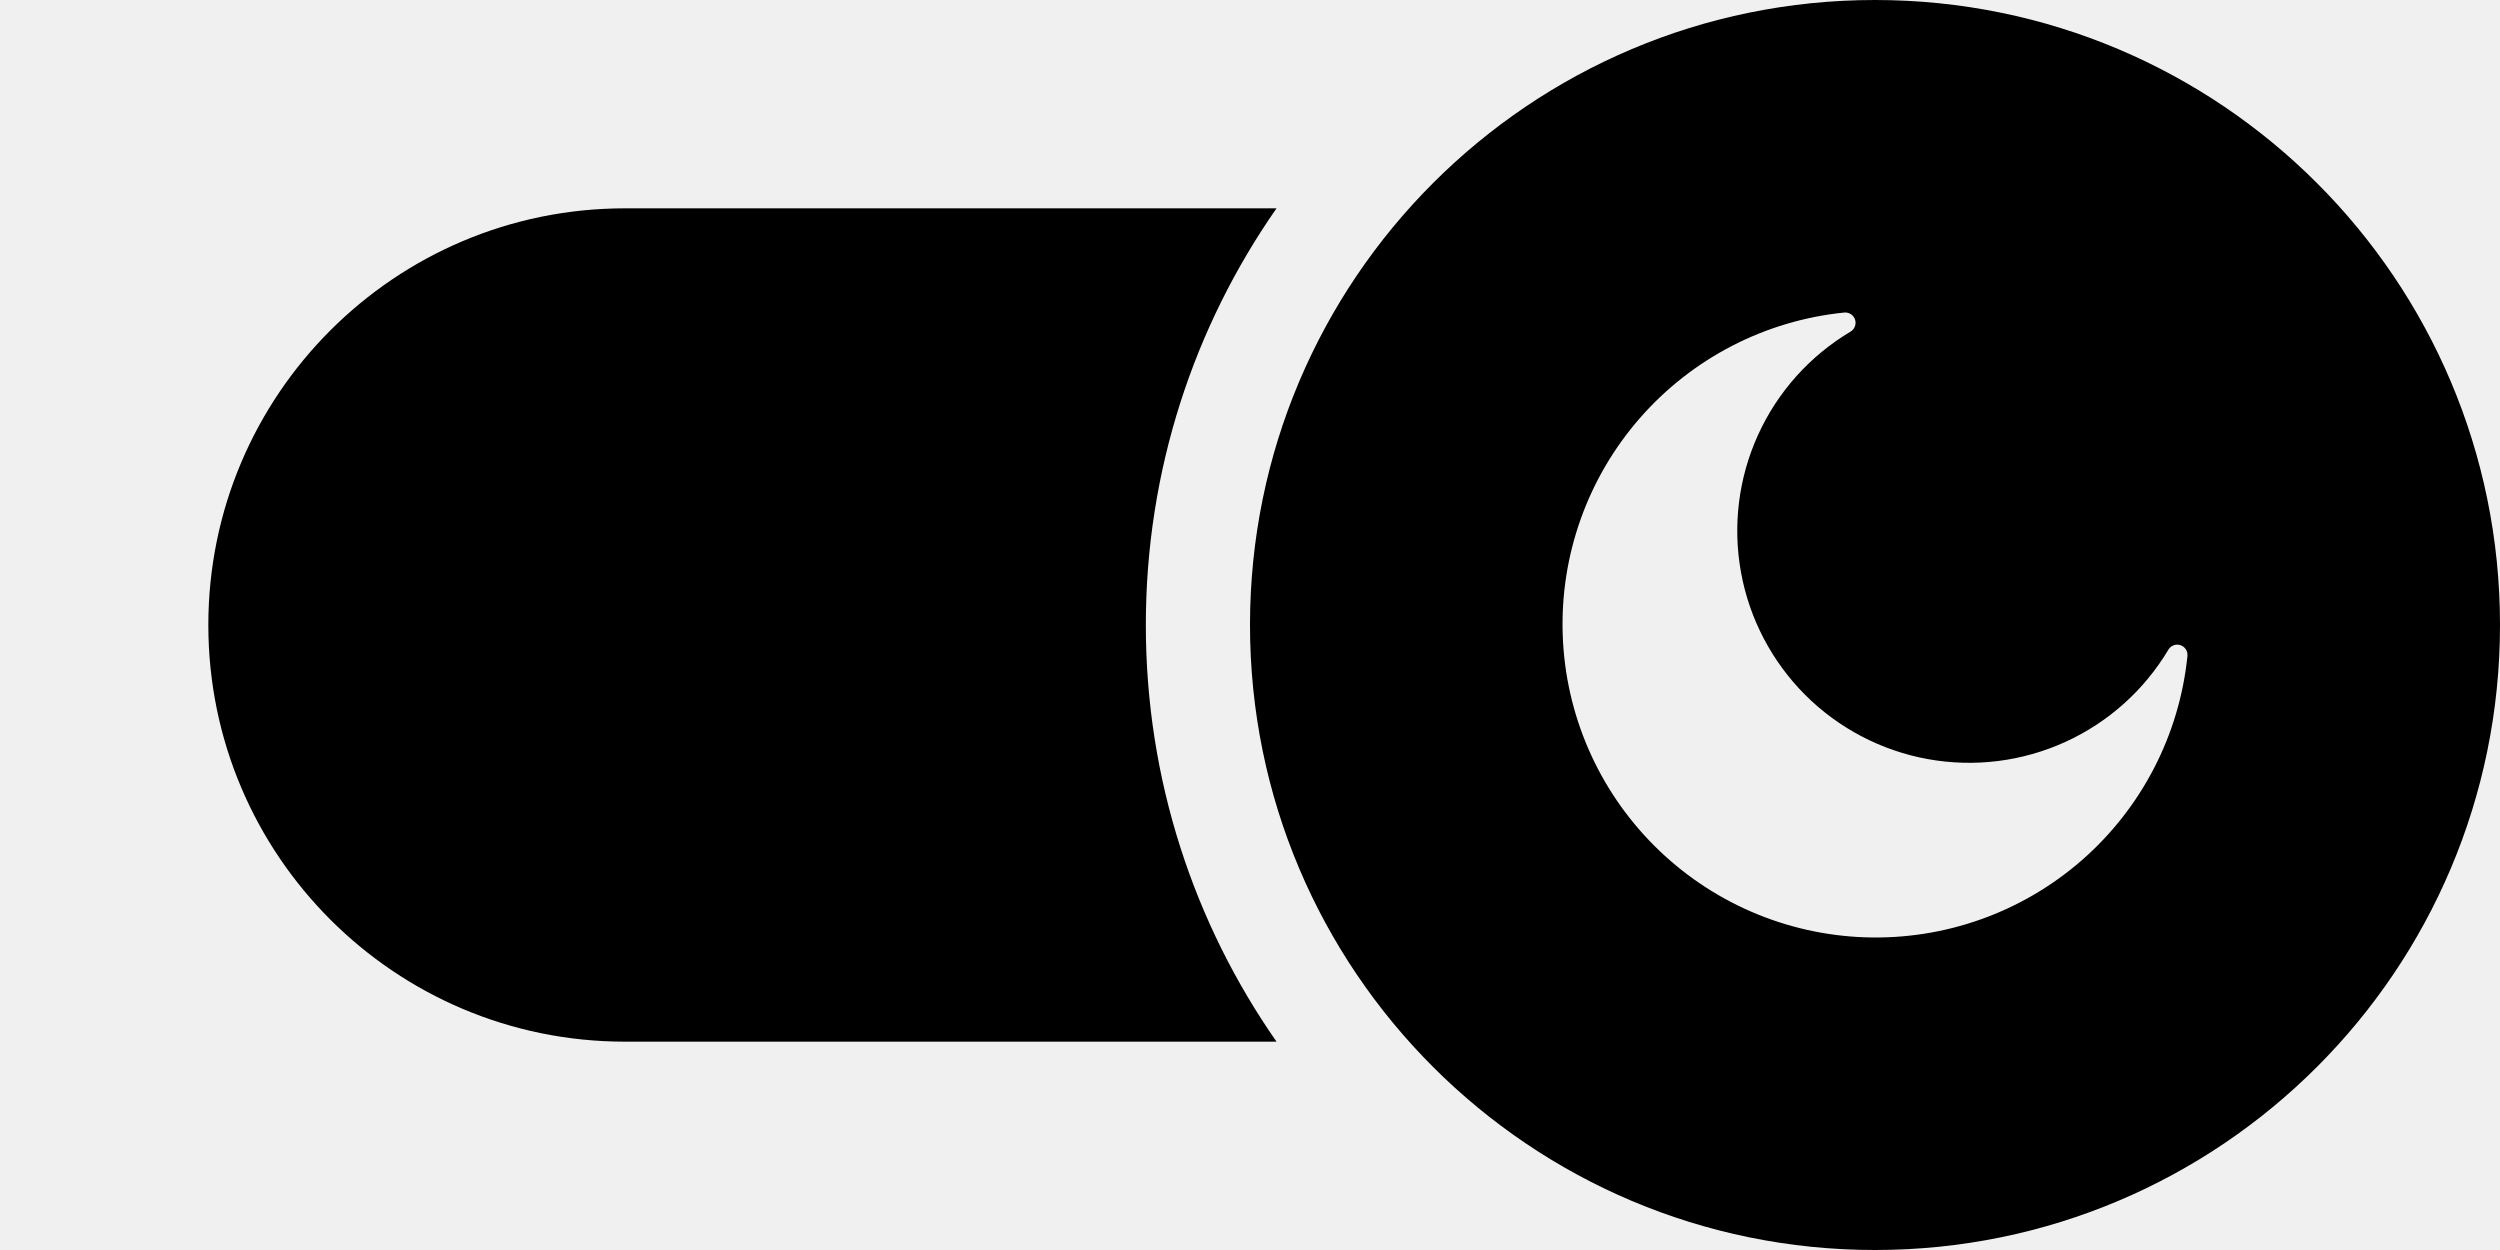
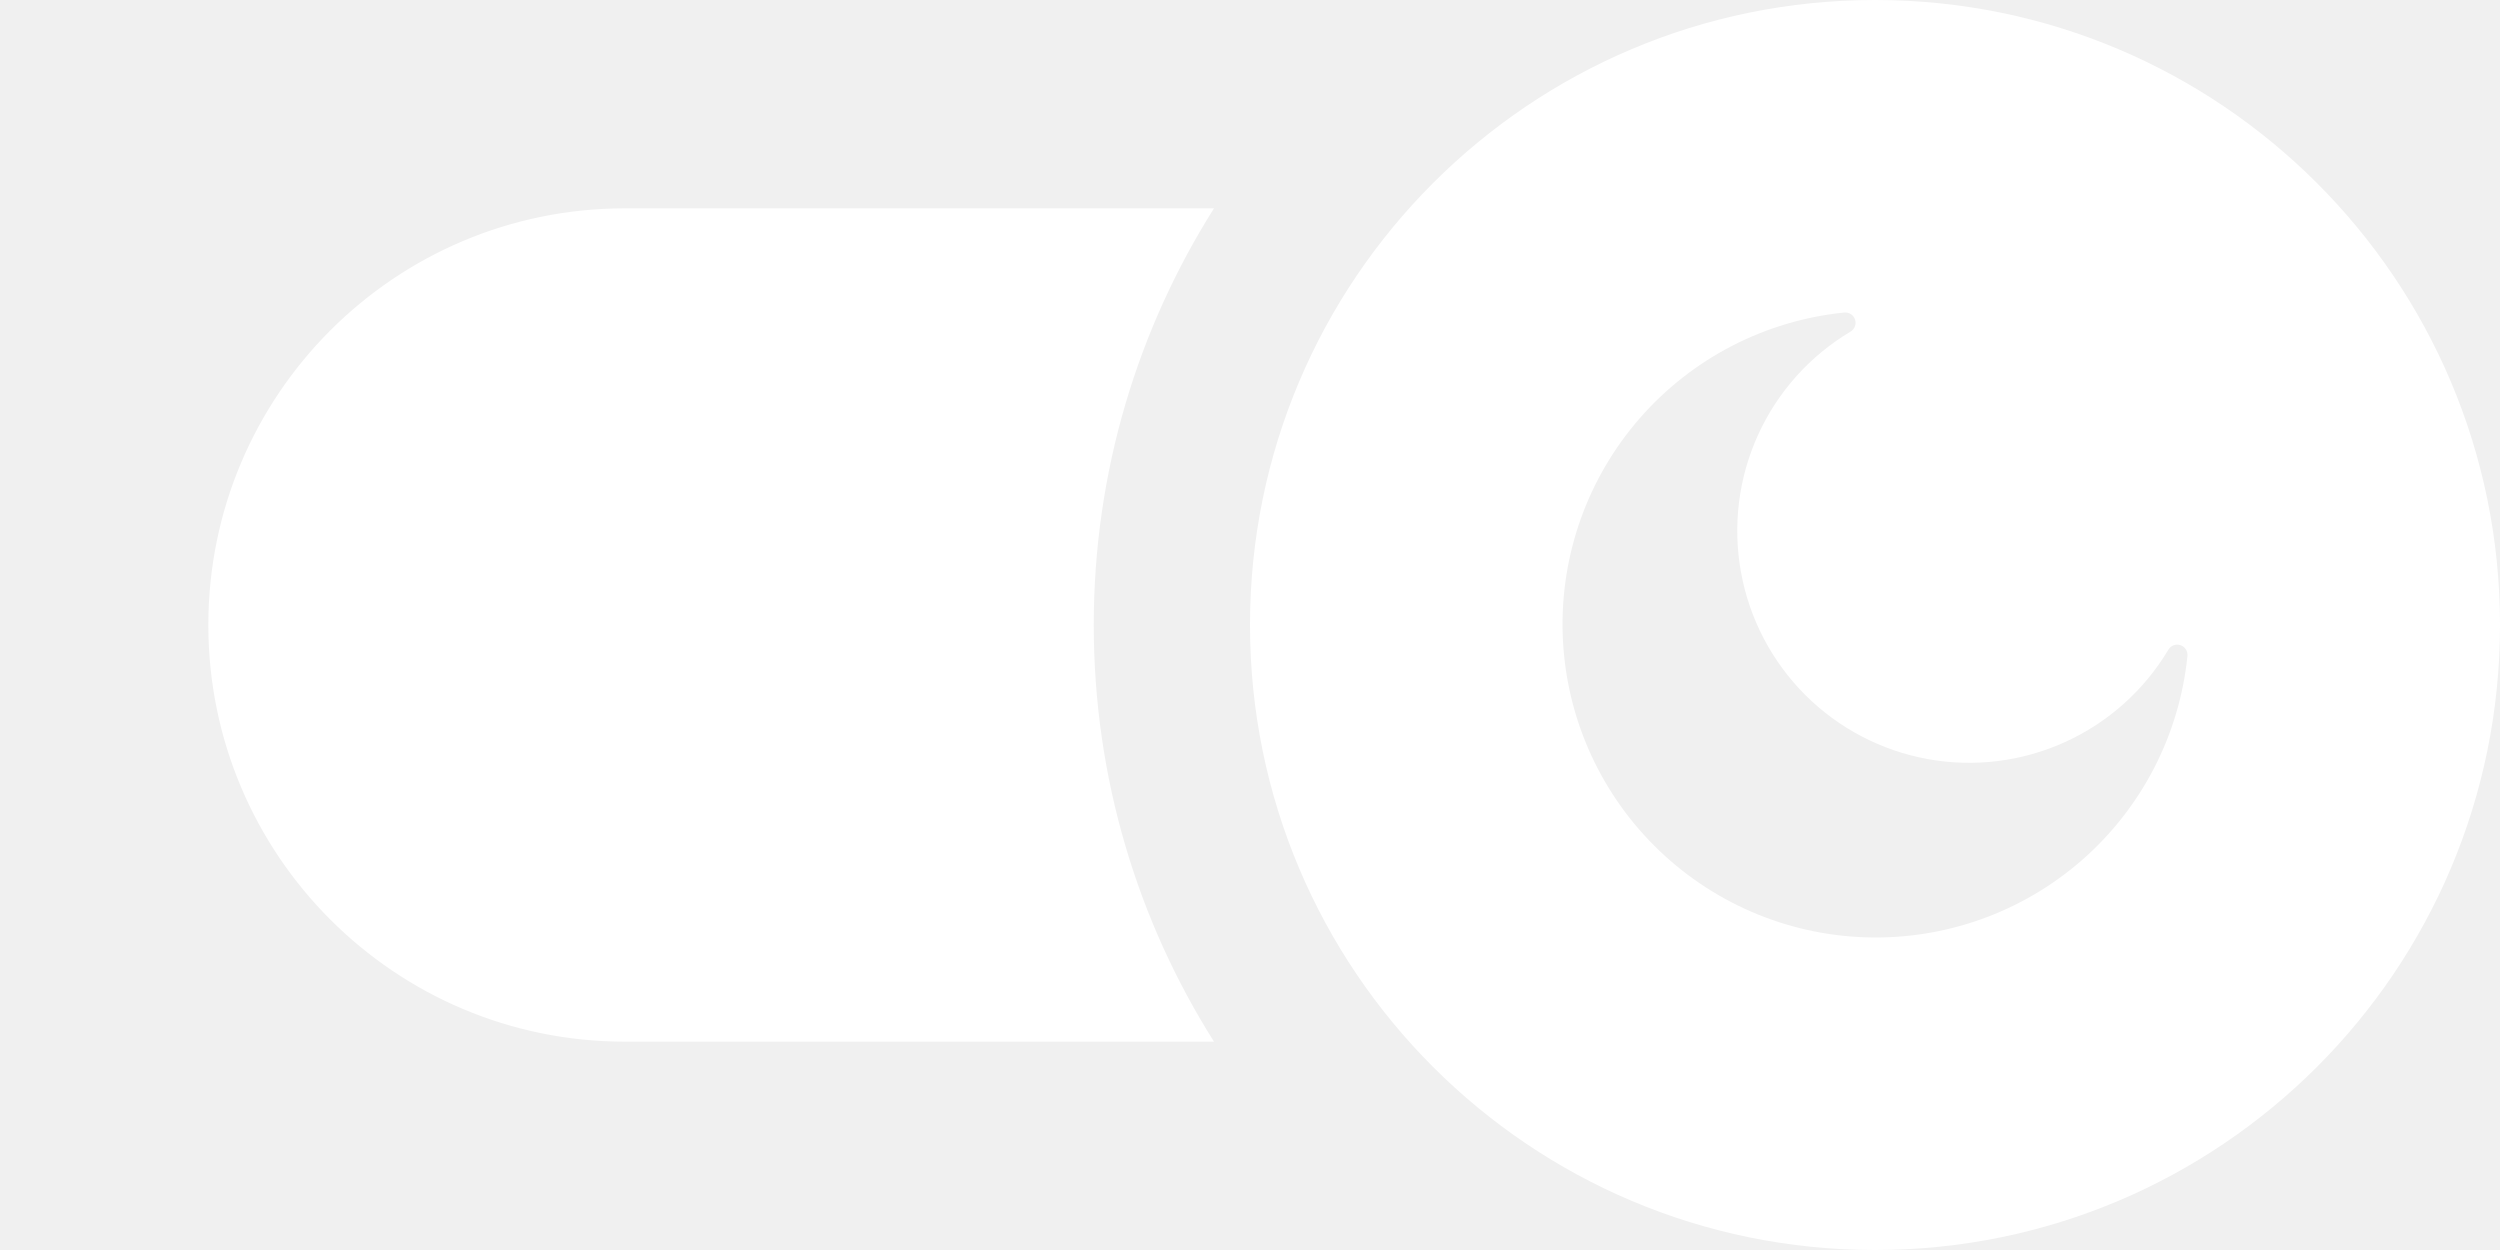
<svg xmlns="http://www.w3.org/2000/svg" width="96" height="48" viewBox="0 0 96 48" fill="none">
-   <path d="M48 24C48 37.255 58.745 48 72 48C85.255 48 96 37.255 96 24C96 10.745 85.255 0 72 0C58.745 0 48 10.745 48 24ZM83.998 25.189C83.689 28.224 82.239 31.027 79.942 33.033C77.644 35.038 74.671 36.096 71.622 35.993C68.574 35.89 65.679 34.632 63.523 32.475C61.367 30.318 60.11 27.423 60.008 24.375C59.905 21.327 60.964 18.353 62.971 16.056C64.977 13.759 67.781 12.31 70.815 12.002C71.001 11.982 71.176 12.094 71.234 12.272C71.292 12.449 71.218 12.643 71.056 12.737C69.498 13.666 68.261 15.048 67.51 16.698C66.759 18.349 66.53 20.19 66.854 21.975C67.177 23.759 68.038 25.402 69.32 26.685C70.603 27.967 72.247 28.827 74.031 29.15C75.816 29.473 77.656 29.243 79.307 28.491C80.958 27.74 82.34 26.502 83.268 24.944C83.363 24.787 83.554 24.717 83.729 24.774C83.903 24.832 84.015 25.002 83.998 25.185L83.998 25.189Z" fill="black" />
-   <path d="M44 24C44 29.949 45.855 35.465 49.019 40H24C15.163 40 8 32.837 8 24C8 15.163 15.163 8 24 8H49.019C45.855 12.535 44 18.051 44 24Z" fill="black" />
+   <path d="M72 48C58.745 48 48 37.255 48 24C48 10.745 58.745 0 72 0C85.255 0 96 10.745 96 24C96 37.255 85.255 48 72 48ZM79.942 33.033C82.239 31.027 83.689 28.224 83.998 25.189L83.998 25.185C84.015 25.002 83.903 24.832 83.729 24.774C83.554 24.717 83.363 24.787 83.268 24.944C82.34 26.502 80.958 27.74 79.307 28.491C77.656 29.243 75.816 29.473 74.031 29.15C72.247 28.827 70.603 27.967 69.32 26.685C68.038 25.402 67.177 23.759 66.854 21.975C66.53 20.19 66.759 18.349 67.51 16.698C68.261 15.048 69.498 13.666 71.056 12.737C71.218 12.643 71.292 12.449 71.234 12.272C71.176 12.094 71.001 11.982 70.815 12.002C67.781 12.31 64.977 13.759 62.971 16.056C60.964 18.353 59.905 21.327 60.008 24.375C60.11 27.423 61.367 30.318 63.523 32.475C65.679 34.632 68.574 35.89 71.622 35.993C74.671 36.096 77.644 35.038 79.942 33.033Z" fill="white" />
+   <path d="M24 8H46.618C43.693 12.631 42 18.118 42 24C42 29.882 43.693 35.369 46.618 40H24C15.163 40 8 32.837 8 24C8 15.163 15.163 8 24 8Z" fill="white" />
</svg>
